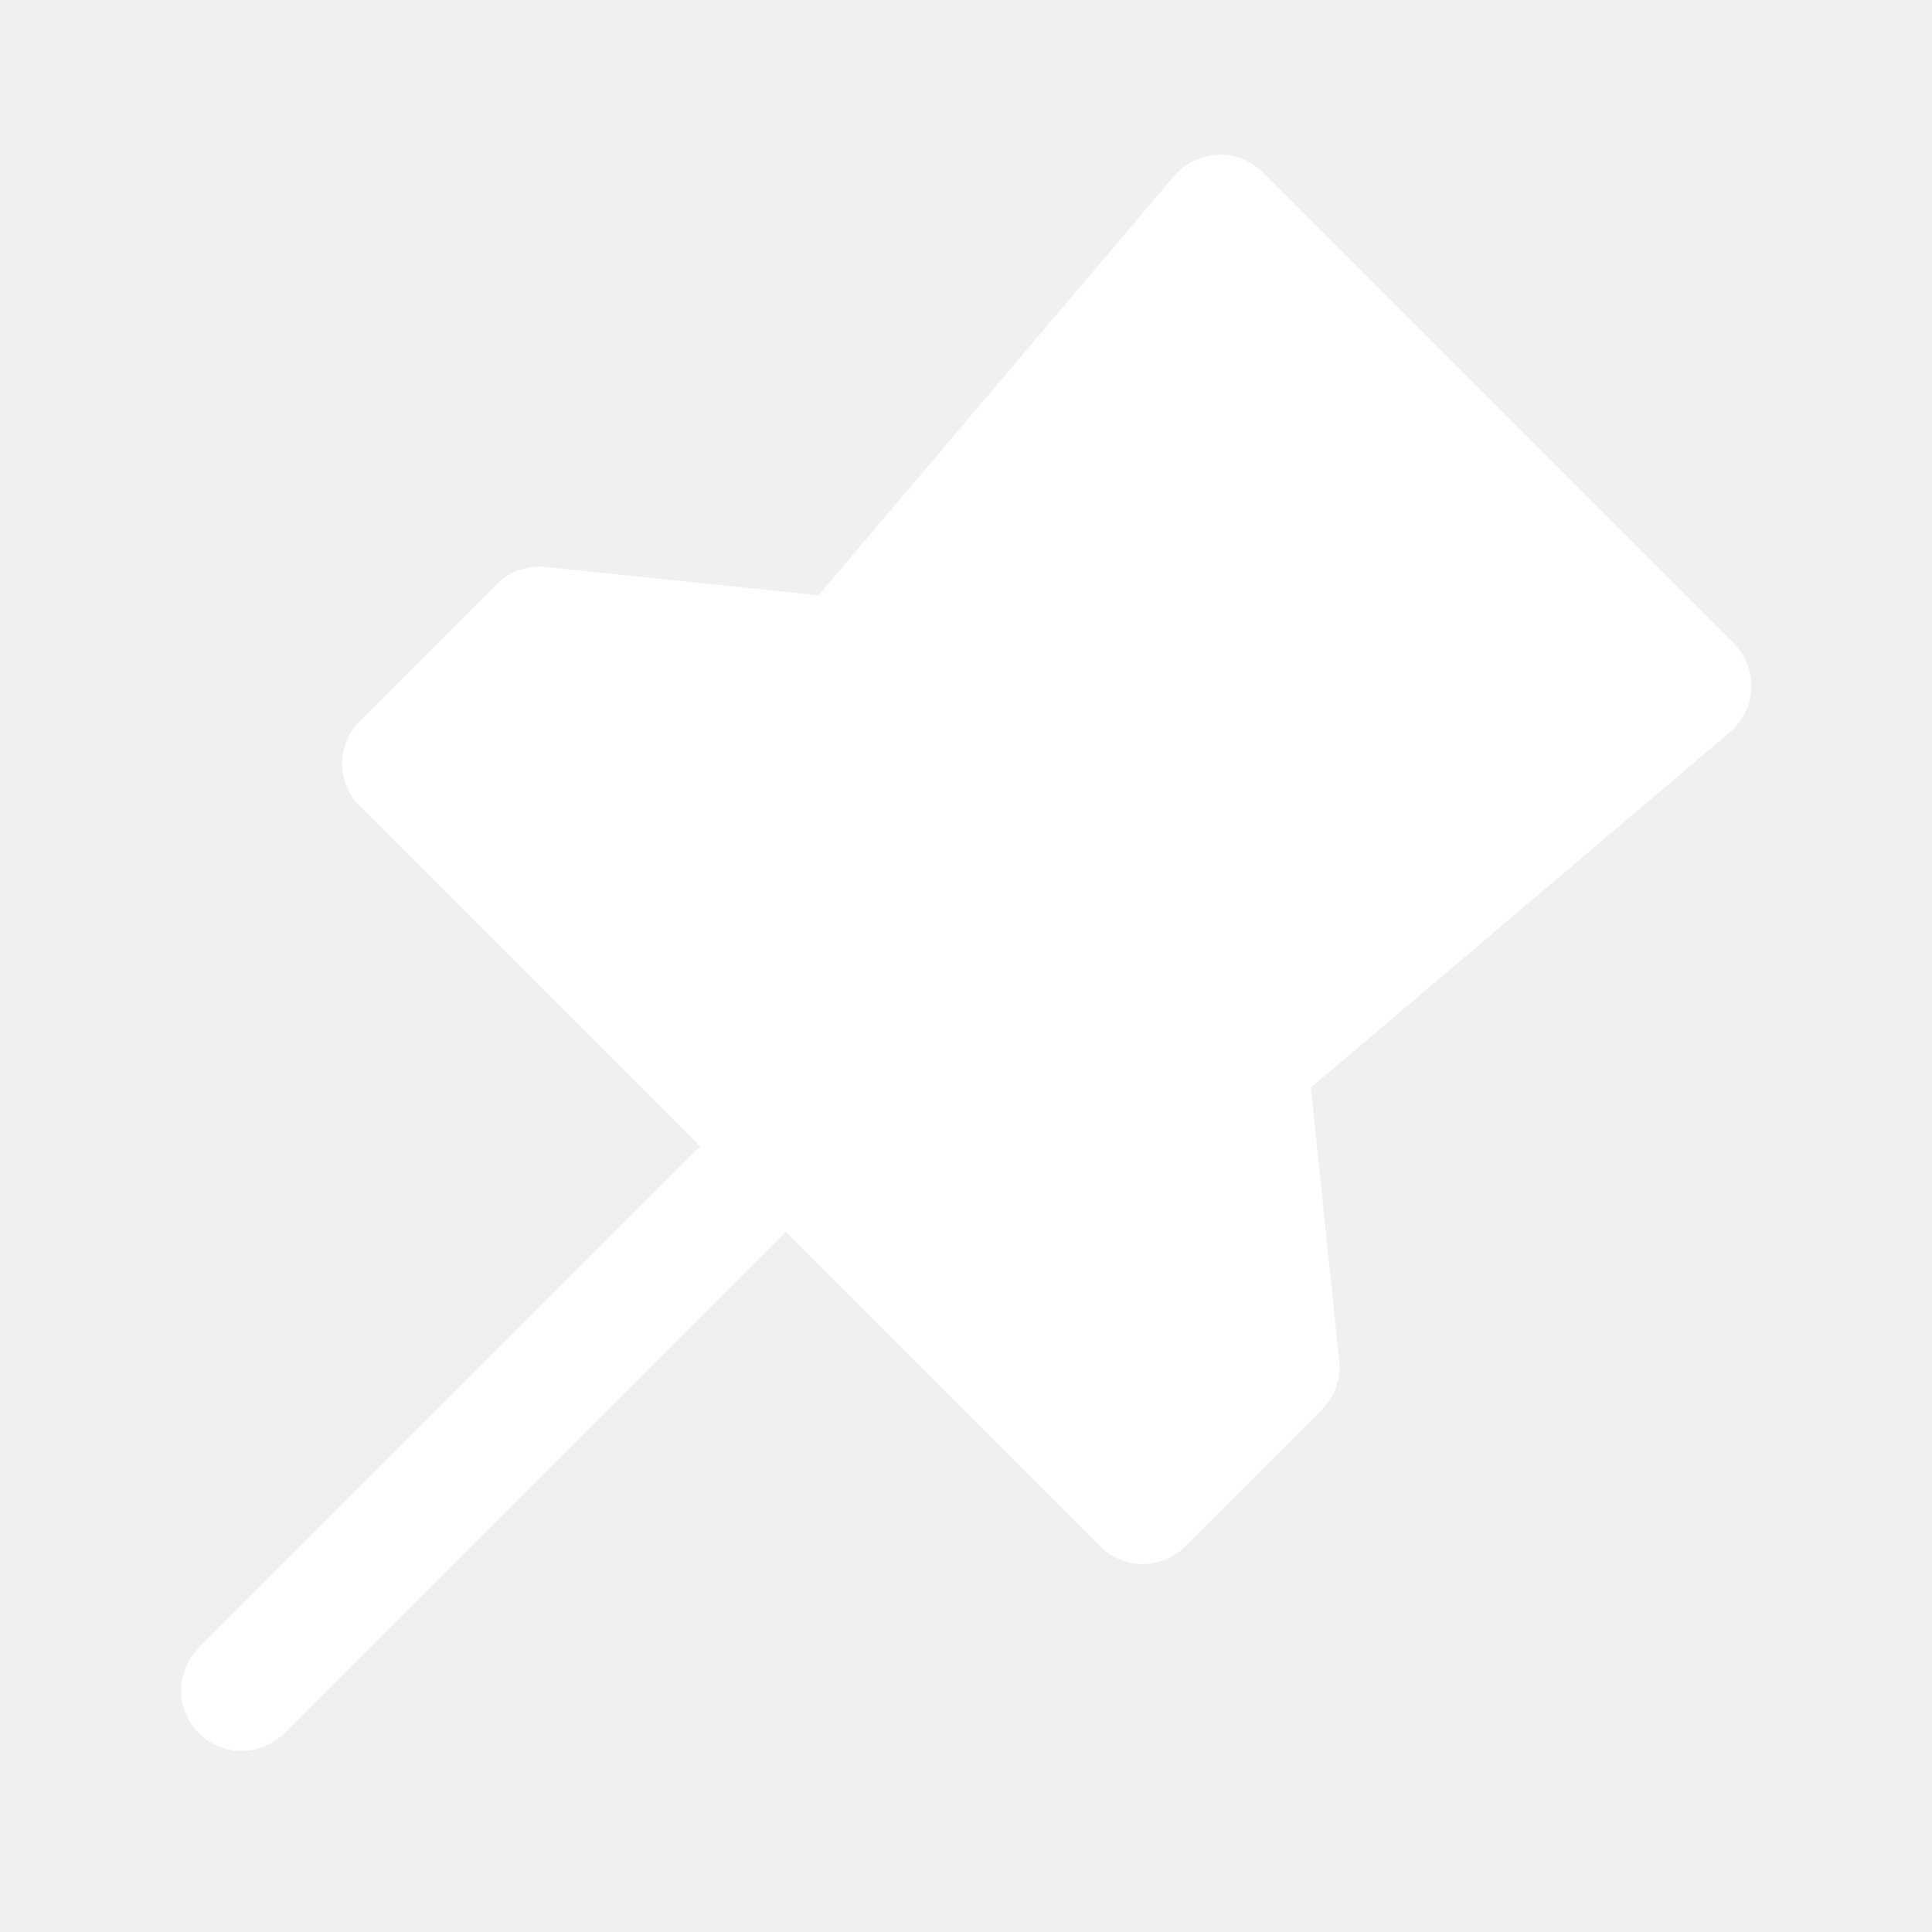
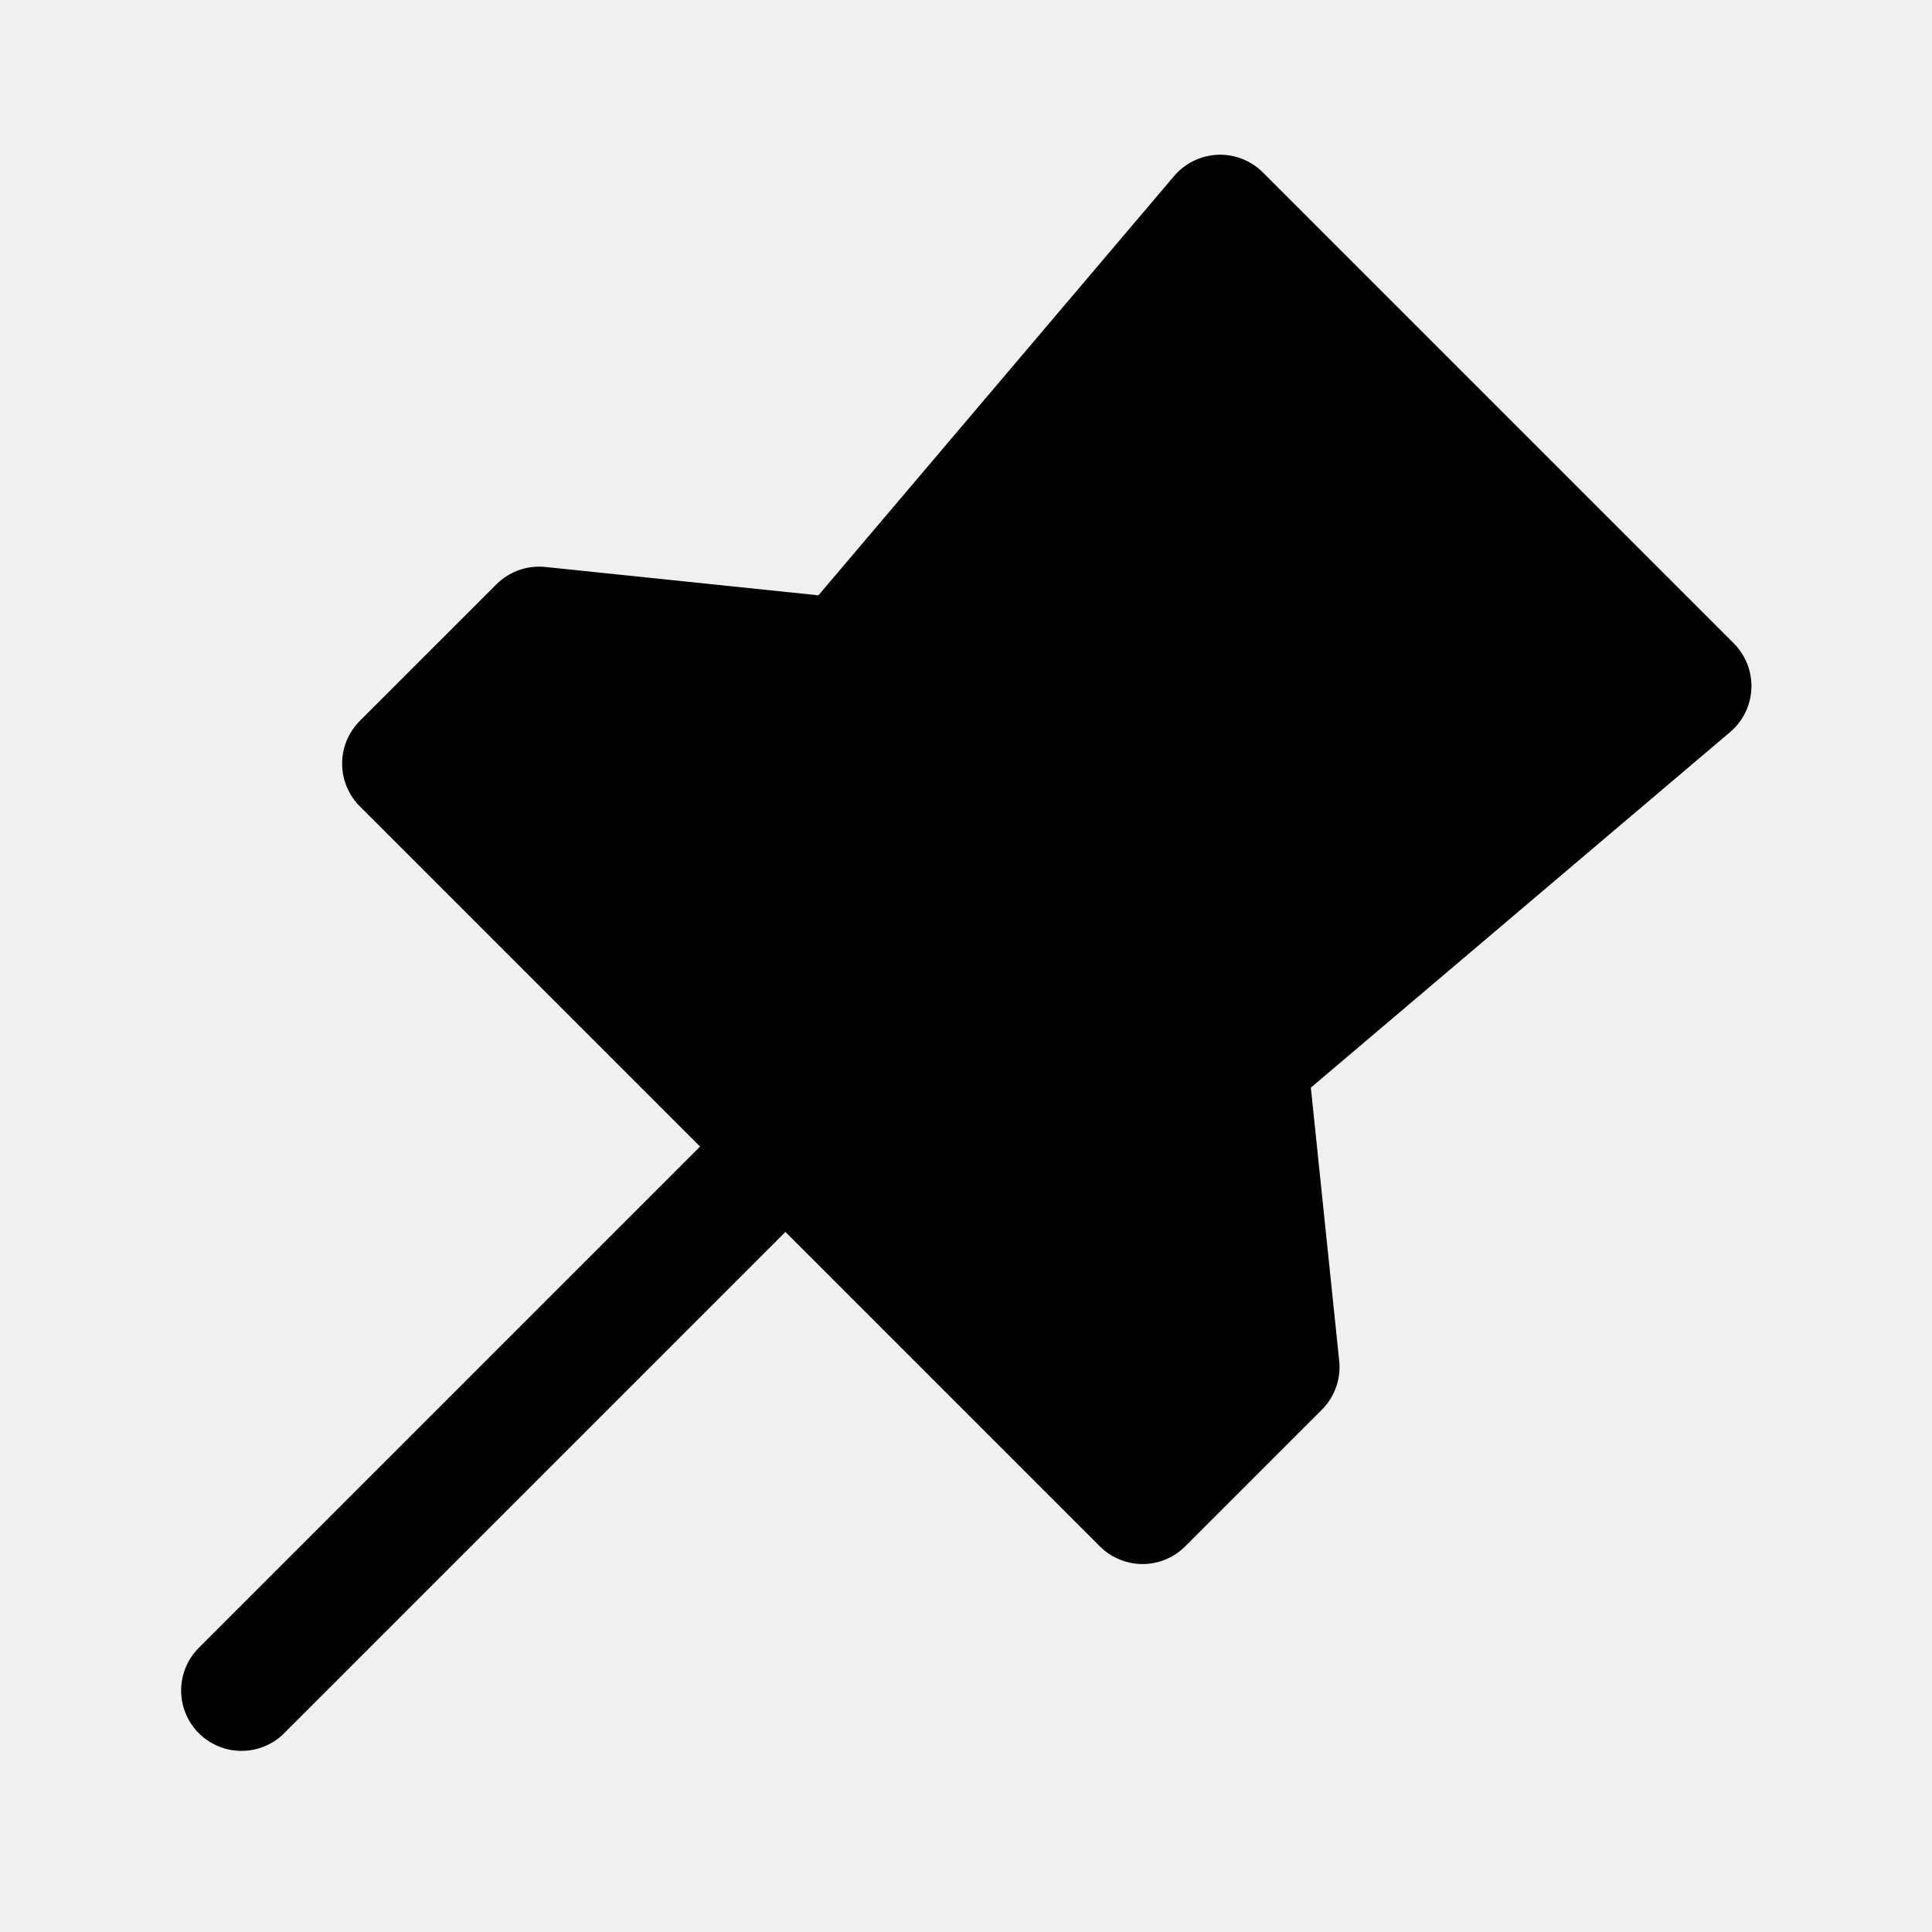
<svg xmlns="http://www.w3.org/2000/svg" width="24" height="24" viewBox="0 0 24 24" fill="none">
-   <path d="M9.5 14.5L3 21L9.5 14.5Z" fill="white" />
-   <path d="M9.5 14.5L3 21" stroke="white" stroke-width="1.5" stroke-linecap="round" stroke-linejoin="round" />
-   <path d="M5 9.486L14.193 18.679L15.89 16.982L15.497 13.195L21.007 8.522L15.157 2.672L10.483 8.182L6.697 7.789L5 9.486Z" fill="white" stroke="white" stroke-width="1.5" stroke-linecap="round" stroke-linejoin="round" />
+   <path d="M9.5 14.5L3 21L9.5 14.5Z" fill="currentColor" />
+   <path d="M9.5 14.5L3 21" stroke="currentColor" stroke-width="1.5" stroke-linecap="round" stroke-linejoin="round" />
+   <path d="M5 9.486L14.193 18.679L15.89 16.982L15.497 13.195L21.007 8.522L15.157 2.672L10.483 8.182L6.697 7.789L5 9.486Z" fill="currentColor" stroke="currentColor" stroke-width="1.5" stroke-linecap="round" stroke-linejoin="round" />
</svg>
